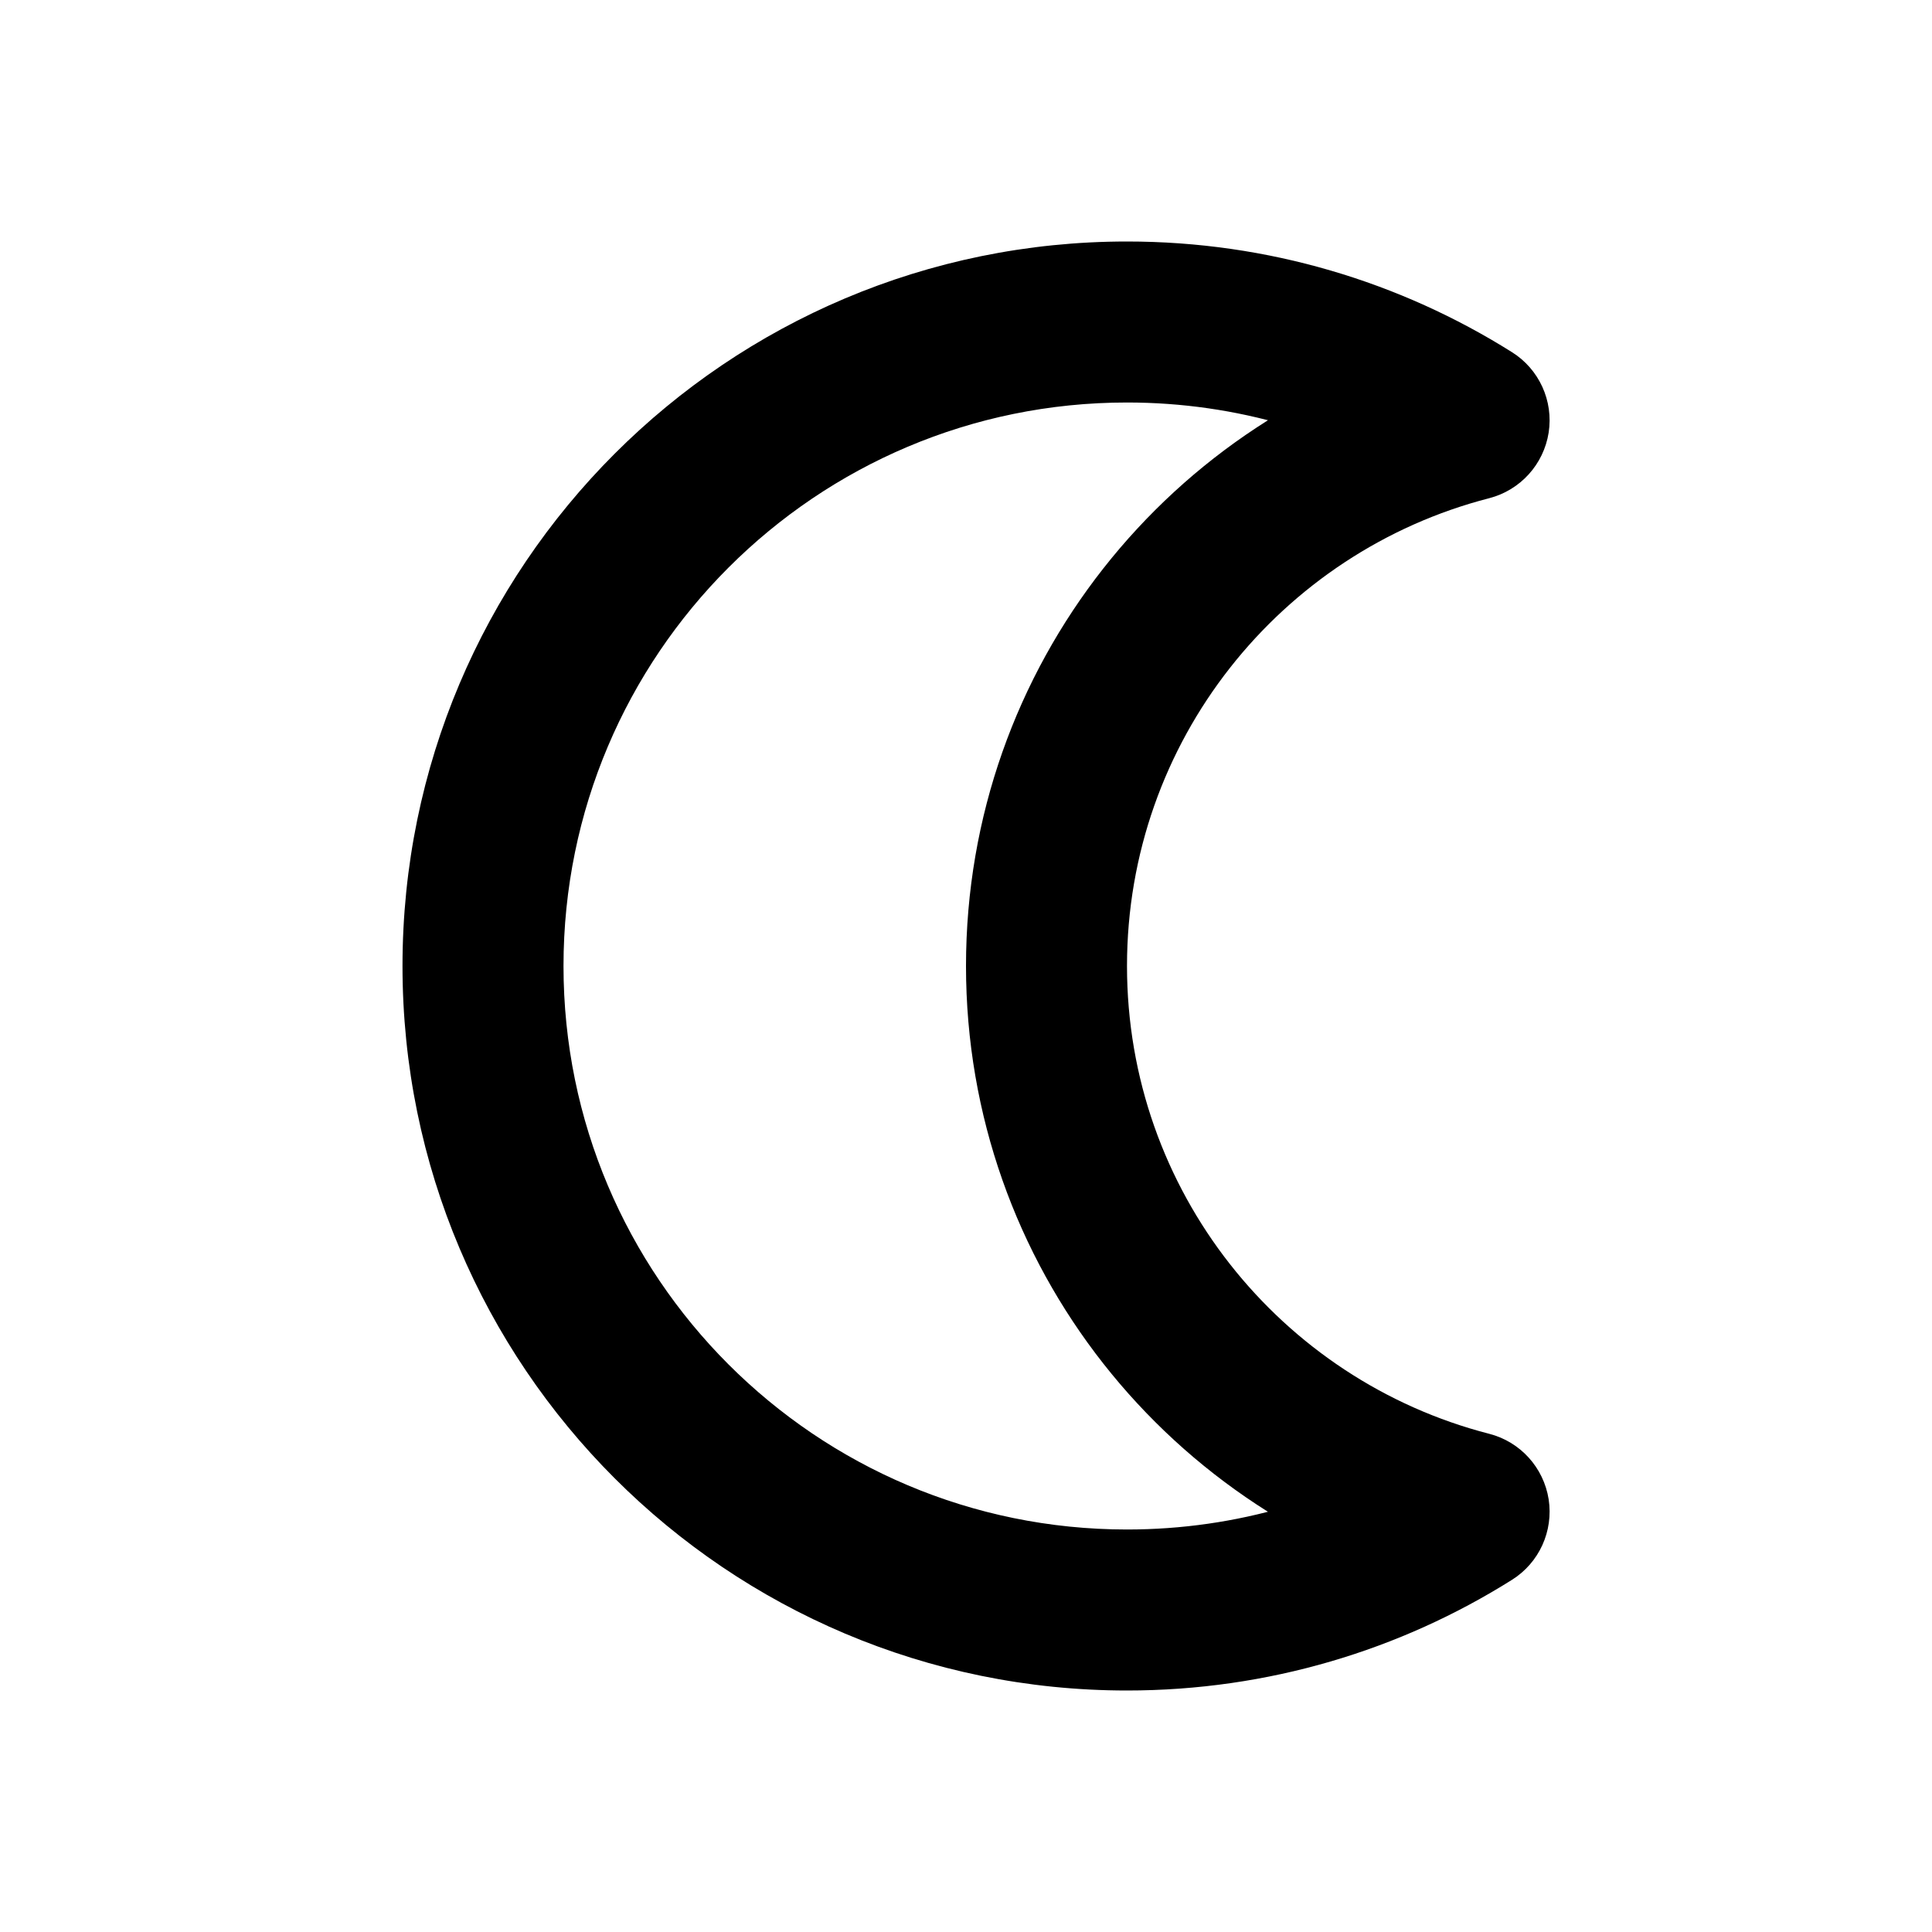
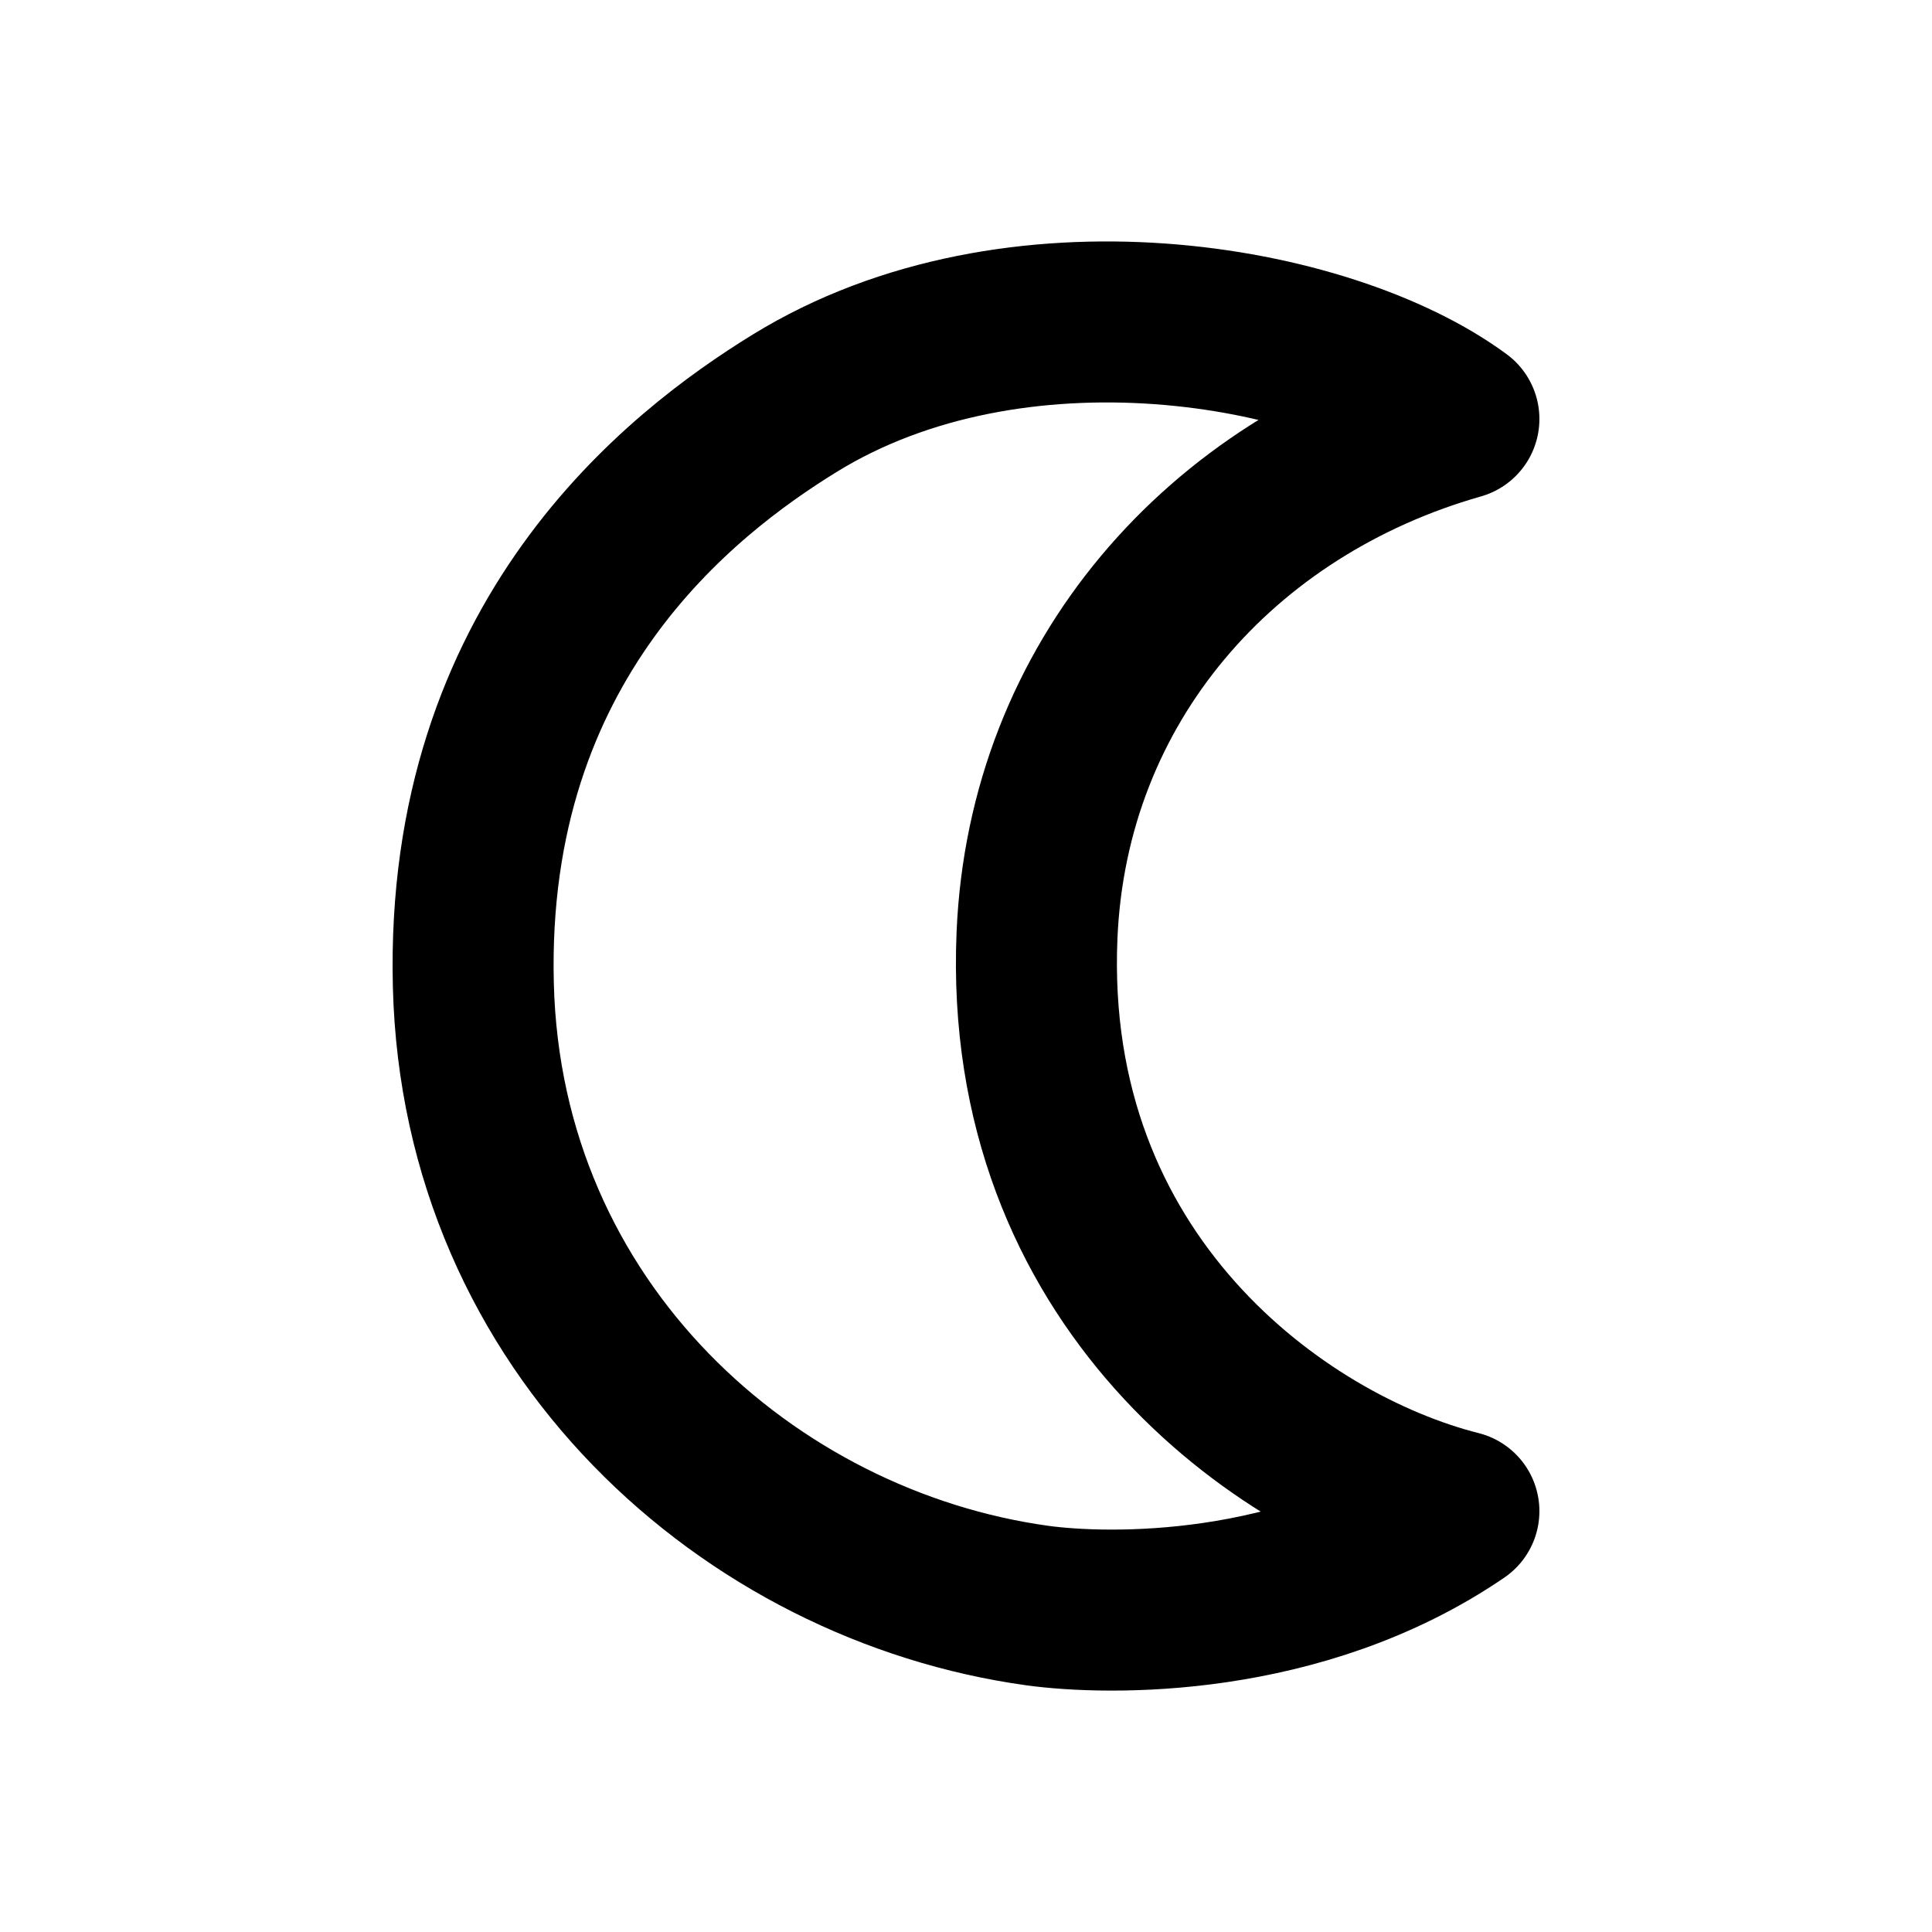
<svg xmlns="http://www.w3.org/2000/svg" width="24" height="24" viewBox="0 0 24 24" fill="none">
-   <path d="M18.249 18.779L18.781 19.626C19.12 19.414 19.299 19.02 19.238 18.625C19.176 18.231 18.886 17.91 18.499 17.811L18.249 18.779ZM18.249 5.221L18.499 6.189C18.886 6.089 19.176 5.769 19.238 5.374C19.299 4.98 19.12 4.586 18.781 4.374L18.249 5.221ZM14 21C15.755 21 17.395 20.497 18.781 19.626L17.718 17.933C16.641 18.609 15.368 19 14 19V21ZM5 12C5 16.971 9.029 21 14 21V19C10.134 19 7 15.866 7 12H5ZM14 3C9.029 3 5 7.029 5 12H7C7 8.134 10.134 5 14 5V3ZM18.781 4.374C17.395 3.503 15.755 3 14 3V5C15.368 5 16.641 5.391 17.718 6.067L18.781 4.374ZM18 4.252C14.55 5.141 12 8.271 12 12H14C14 9.206 15.911 6.855 18.499 6.189L18 4.252ZM12 12C12 15.729 14.55 18.86 18 19.748L18.499 17.811C15.911 17.145 14 14.794 14 12H12Z" fill="black" />
+   <path d="M9.874 5.008C12.602 3.329 16.479 3.994 18.123 5.205C15.169 6.045 13.015 8.472 12.882 11.62C12.702 15.899 15.888 18.208 18.123 18.772C16.158 20.115 13.762 20.065 12.887 19.945C9.319 19.452 5.985 16.511 5.88 12.233C5.774 7.955 8.453 5.883 9.874 5.008Z" stroke="black" stroke-width="2" stroke-linejoin="round" />
</svg>
